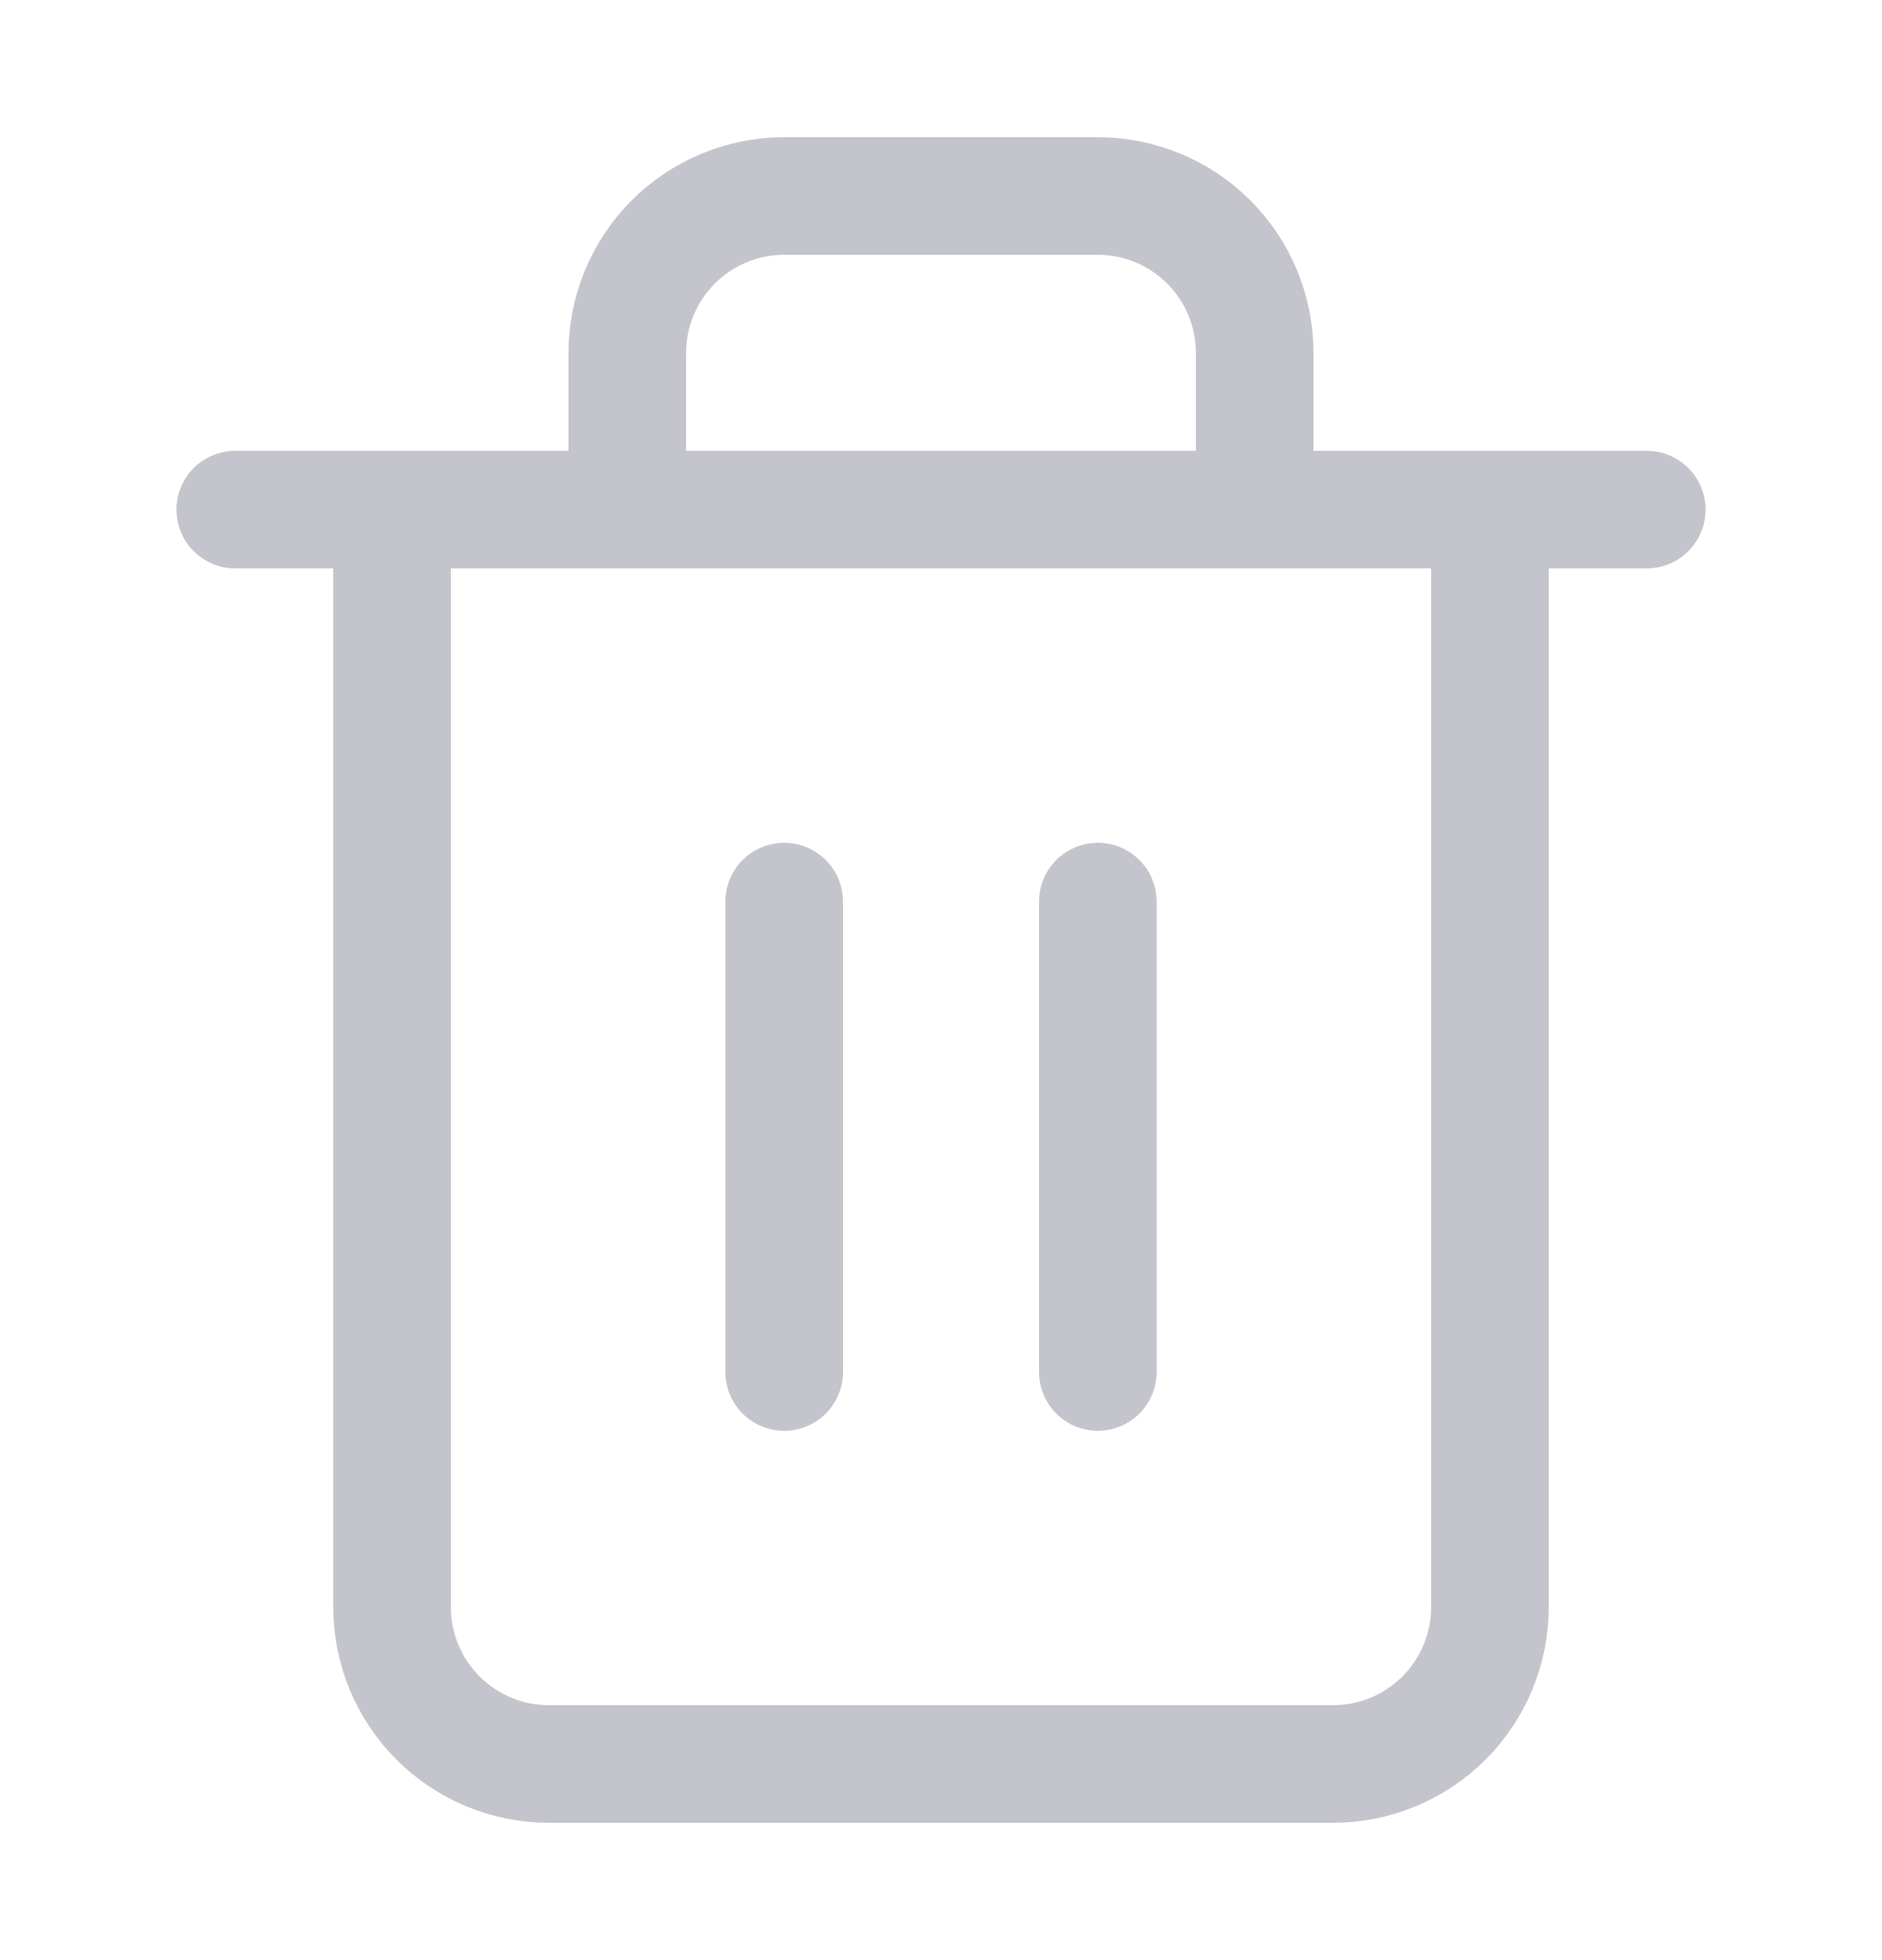
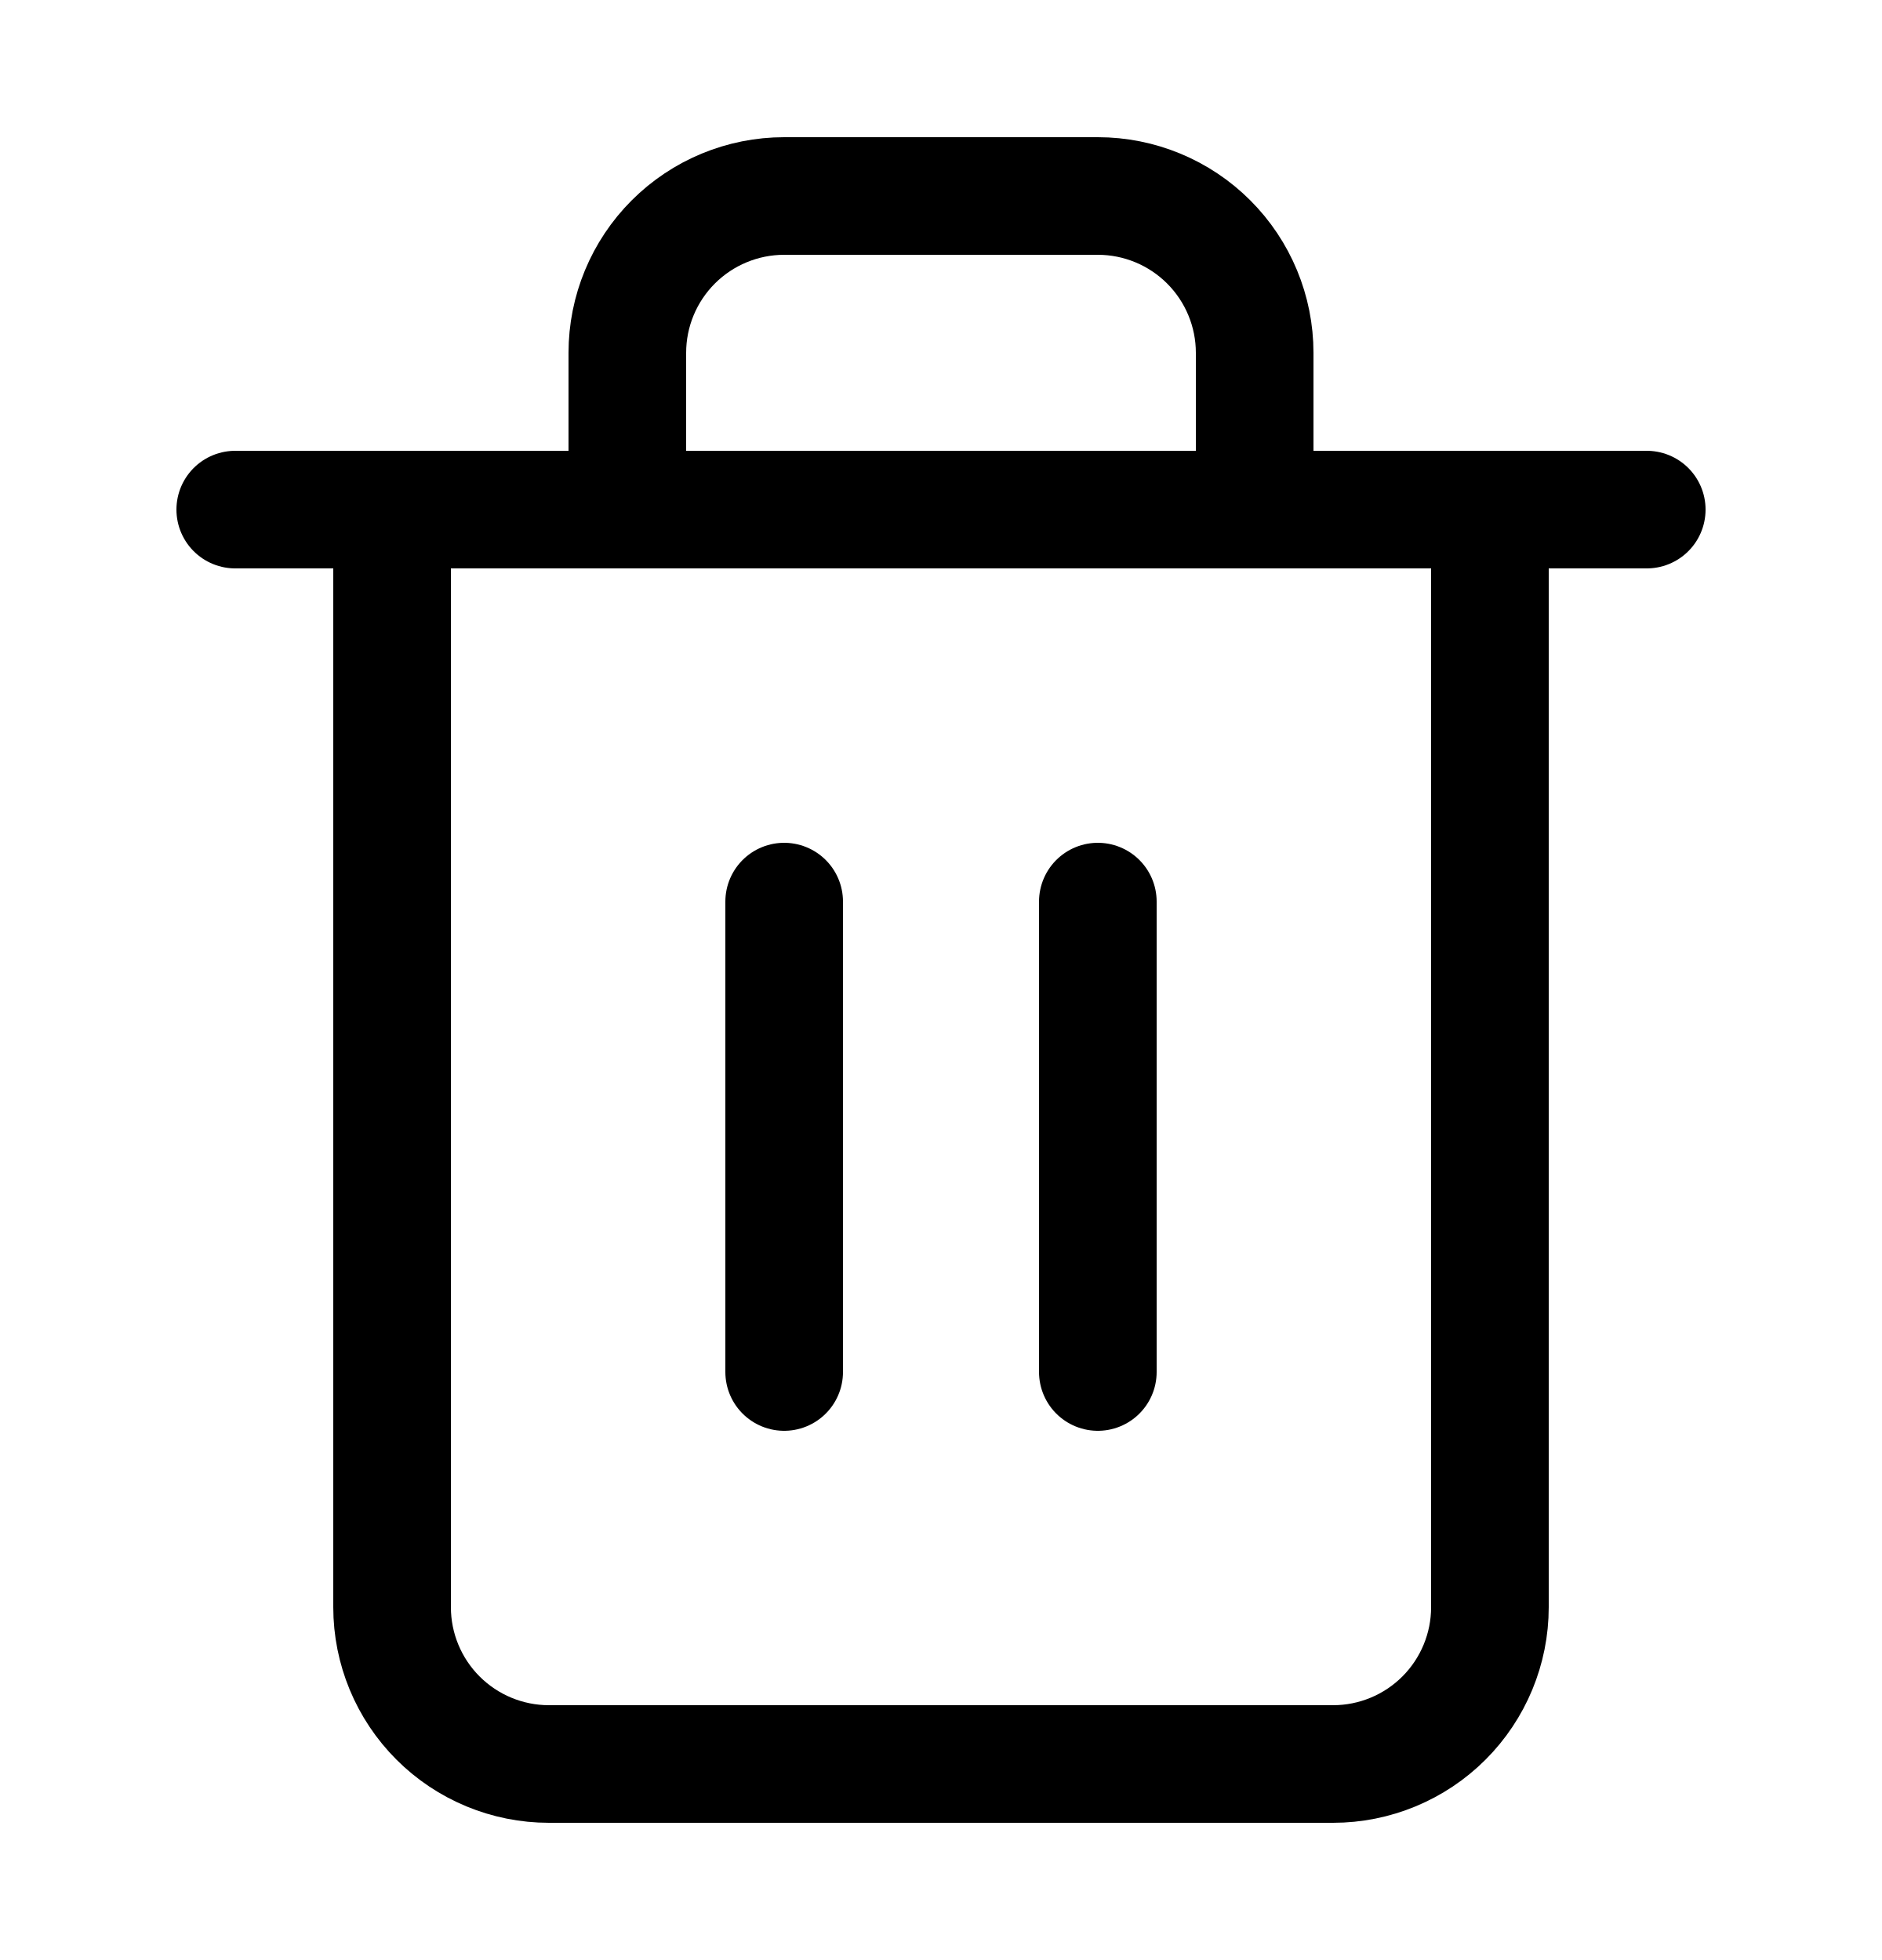
<svg xmlns="http://www.w3.org/2000/svg" width="24" height="25" viewBox="0 0 24 25" fill="none">
-   <path d="M3 6.5H5H21" stroke="#C4C5CC" stroke-width="1.5" stroke-linecap="round" stroke-linejoin="round" />
-   <path d="M19 6.5V20.5C19 21.03 18.789 21.539 18.414 21.914C18.039 22.289 17.53 22.5 17 22.5H7C6.47 22.5 5.961 22.289 5.586 21.914C5.211 21.539 5 21.03 5 20.5V6.5M8 6.5V4.5C8 3.97 8.211 3.461 8.586 3.086C8.961 2.711 9.47 2.5 10 2.5H14C14.53 2.5 15.039 2.711 15.414 3.086C15.789 3.461 16 3.97 16 4.5V6.5" stroke="#C4C5CC" stroke-width="1.5" stroke-linecap="round" stroke-linejoin="round" />
-   <path d="M10 11.5V17.5" stroke="#C4C5CC" stroke-width="1.5" stroke-linecap="round" stroke-linejoin="round" />
-   <path d="M14 11.5V17.5" stroke="#C4C5CC" stroke-width="1.5" stroke-linecap="round" stroke-linejoin="round" />
+   <path d="M3 6.5H5H21" stroke="currentColor" stroke-width="1.5" stroke-linecap="round" stroke-linejoin="round" />
+   <path d="M19 6.5V20.5C19 21.03 18.789 21.539 18.414 21.914C18.039 22.289 17.53 22.5 17 22.5H7C6.47 22.5 5.961 22.289 5.586 21.914C5.211 21.539 5 21.03 5 20.5V6.5M8 6.5V4.5C8 3.97 8.211 3.461 8.586 3.086C8.961 2.711 9.47 2.5 10 2.5H14C14.53 2.5 15.039 2.711 15.414 3.086C15.789 3.461 16 3.97 16 4.5V6.5" stroke="currentColor" stroke-width="1.5" stroke-linecap="round" stroke-linejoin="round" />
+   <path d="M10 11.5V17.5" stroke="currentColor" stroke-width="1.5" stroke-linecap="round" stroke-linejoin="round" />
+   <path d="M14 11.5V17.5" stroke="currentColor" stroke-width="1.5" stroke-linecap="round" stroke-linejoin="round" />
</svg>
